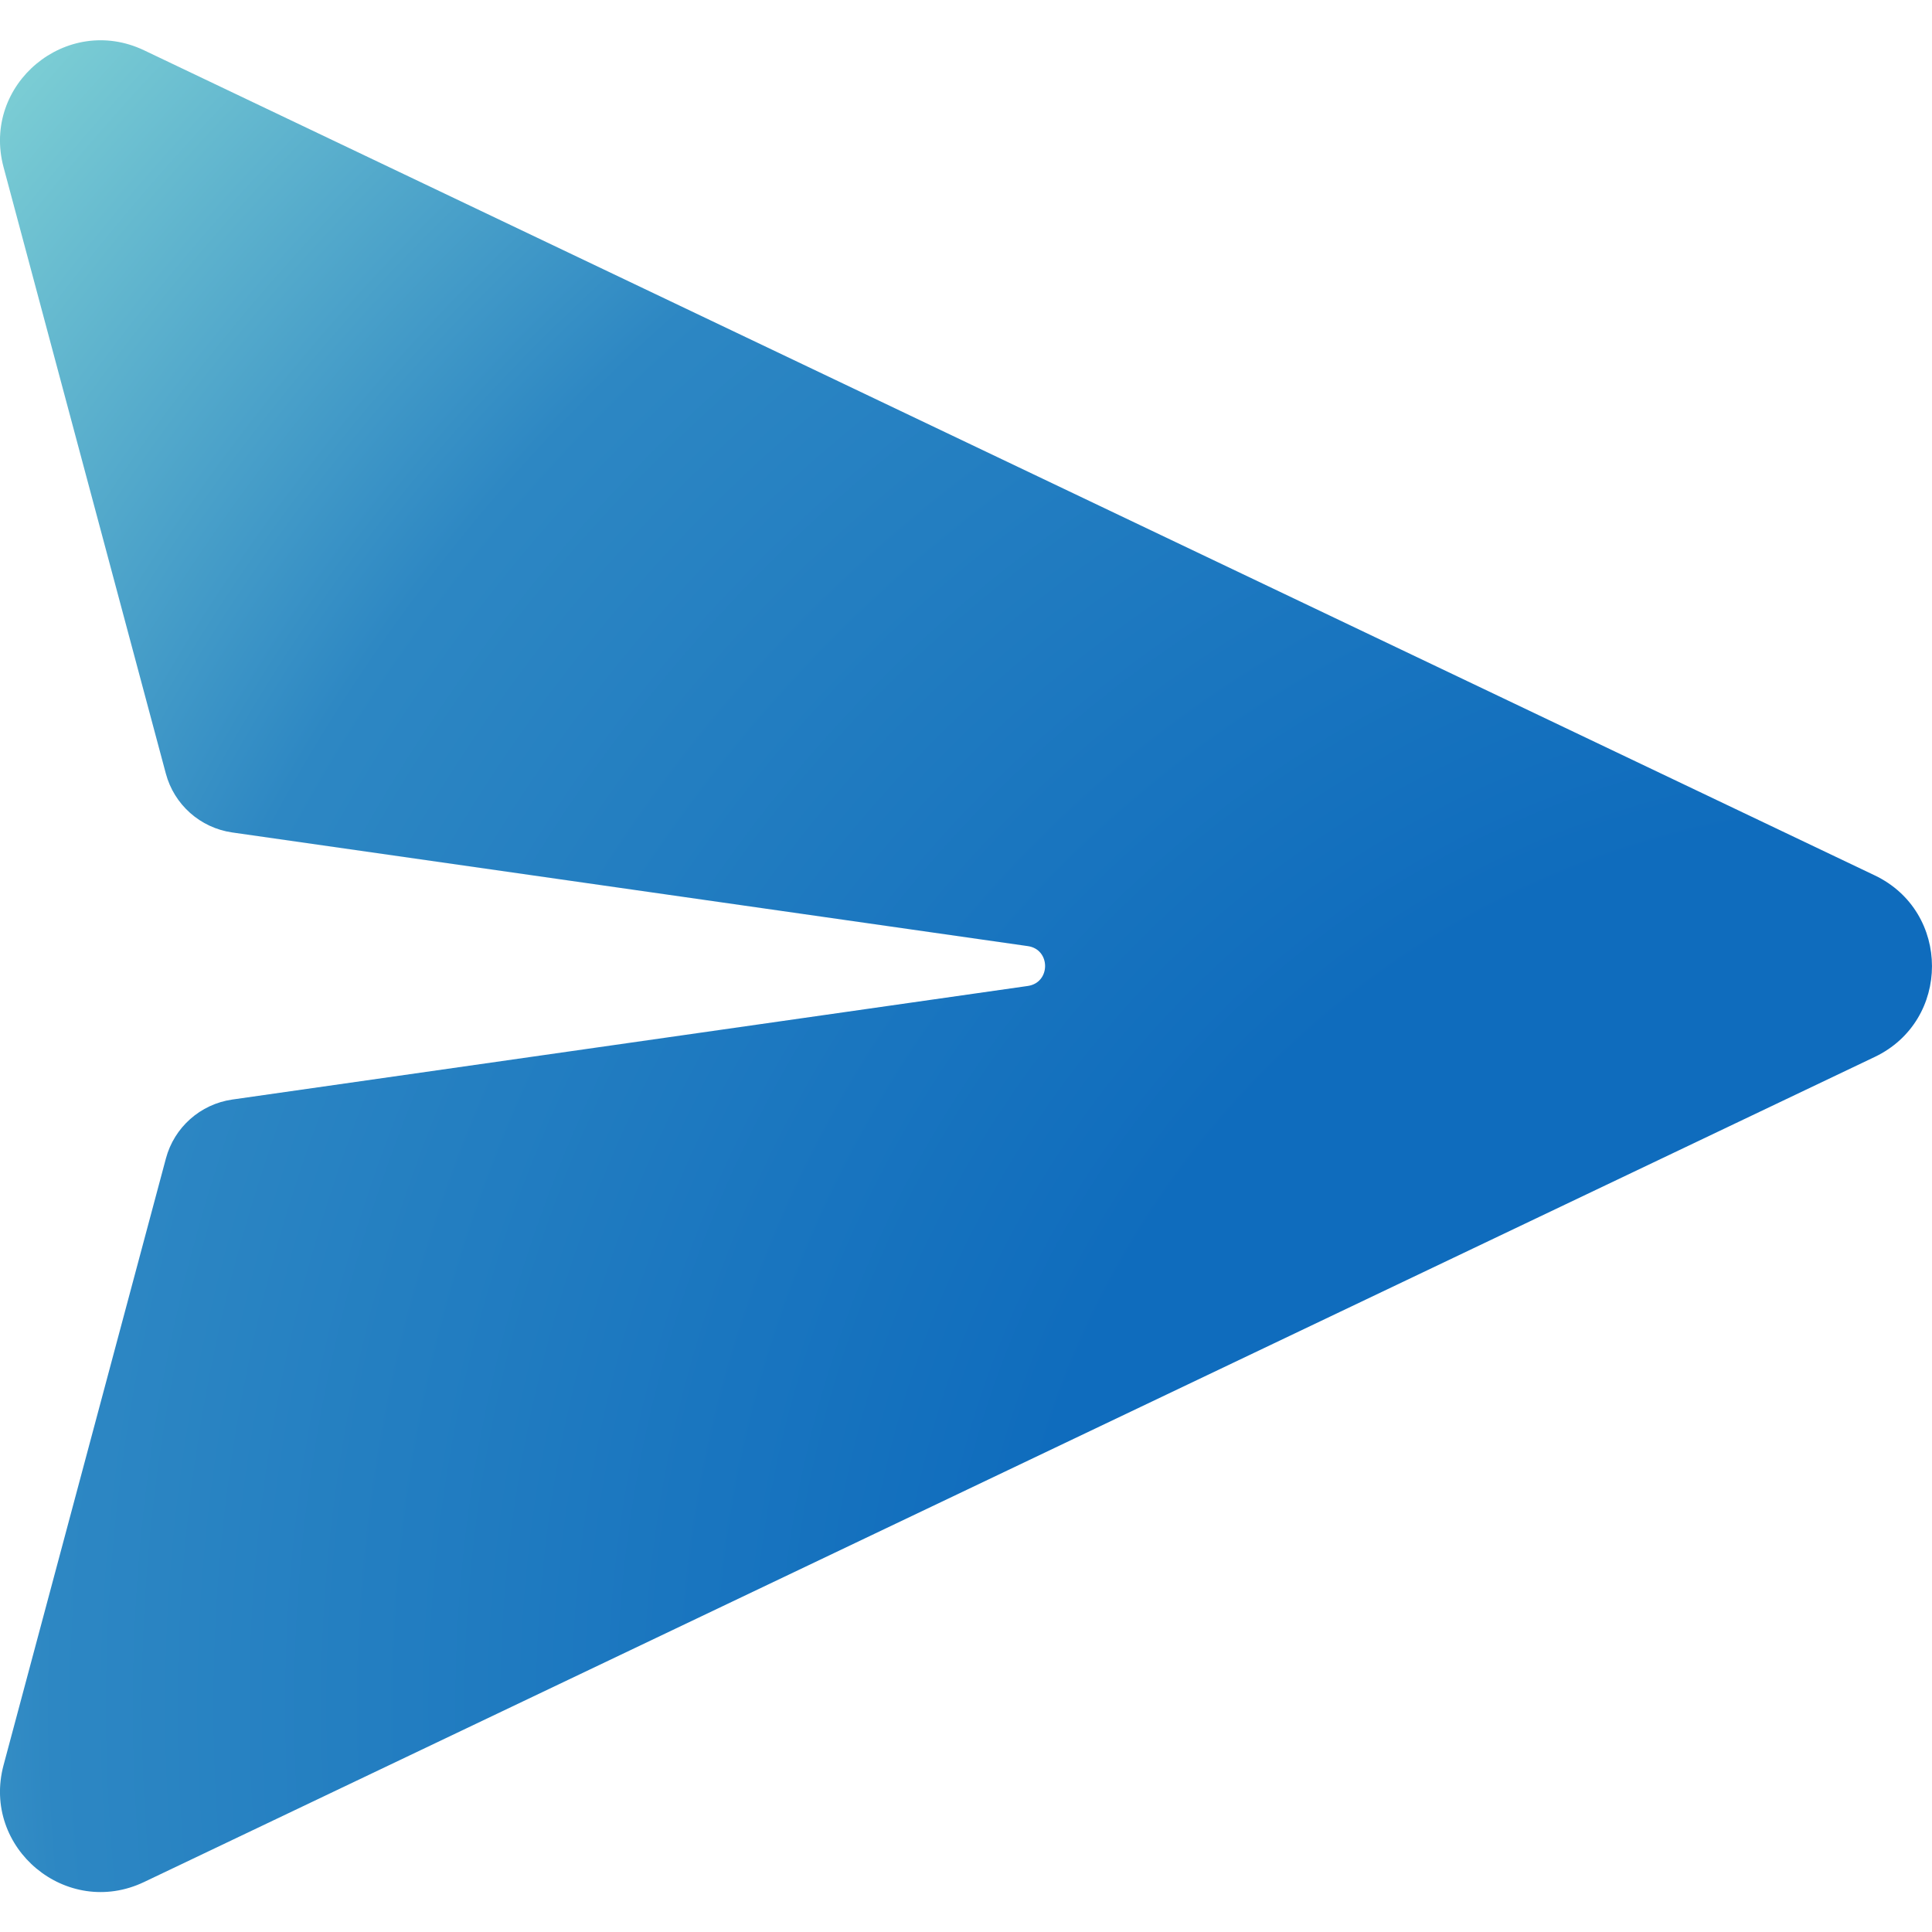
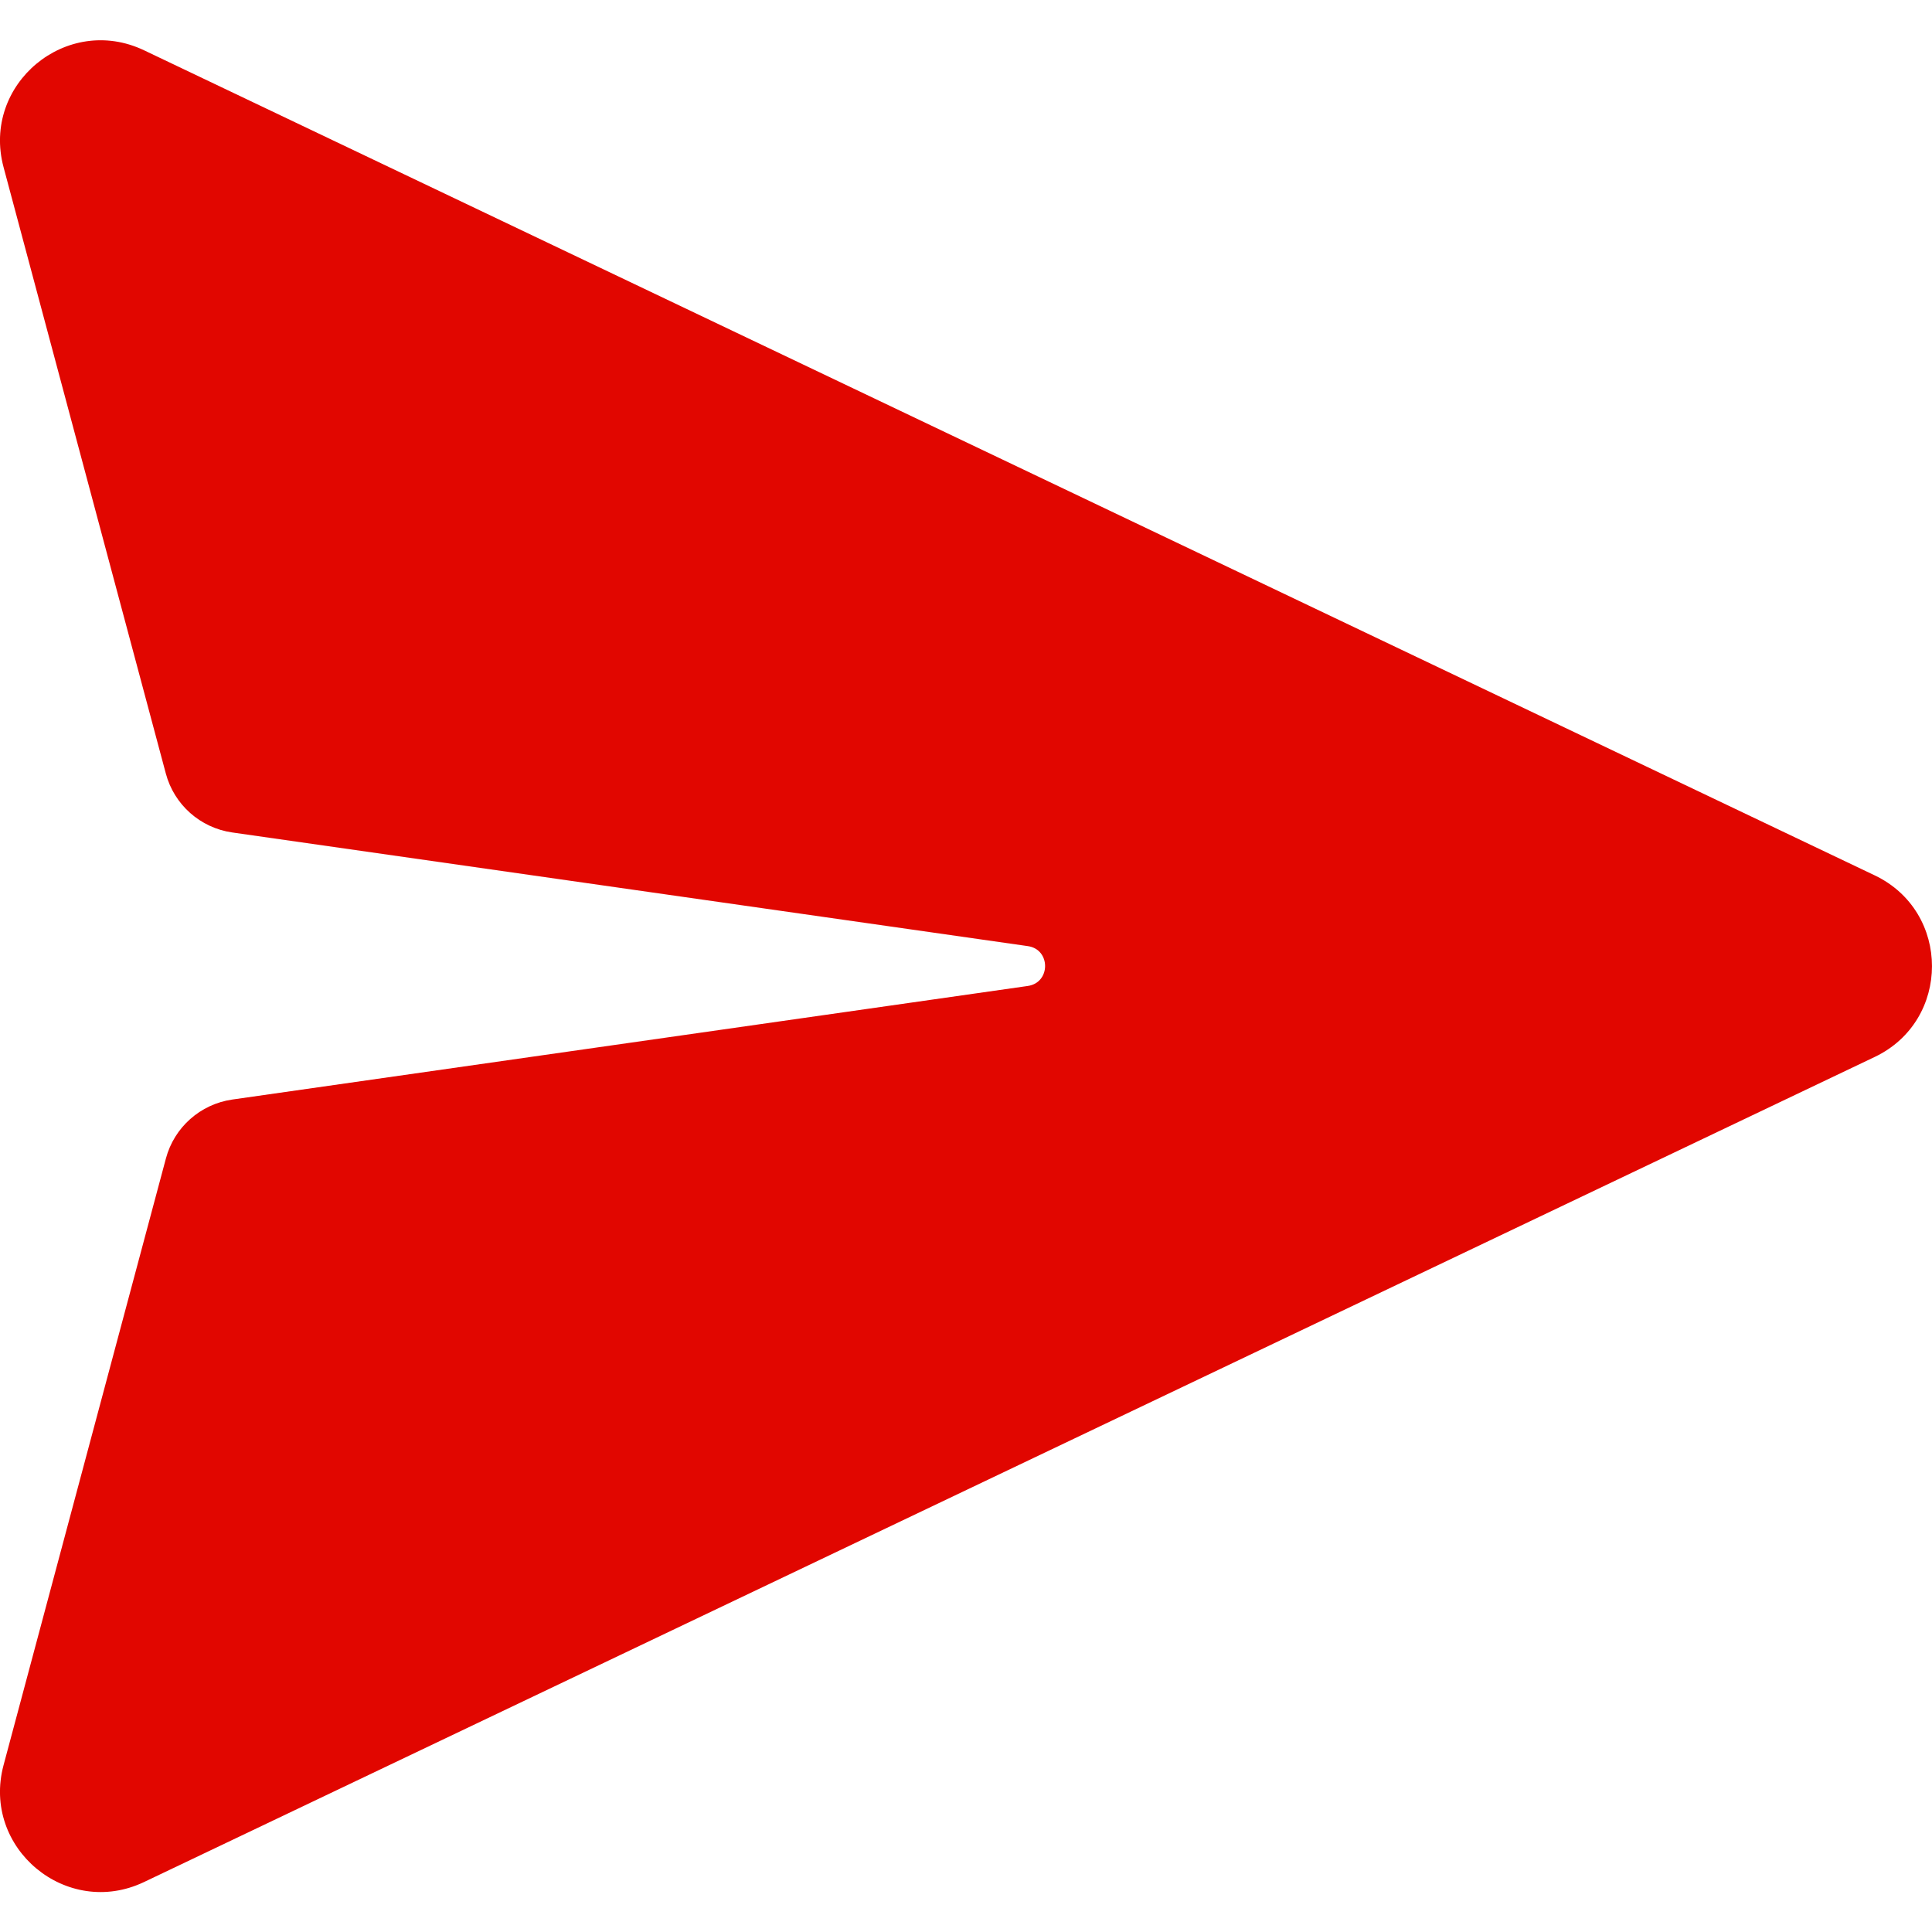
<svg xmlns="http://www.w3.org/2000/svg" width="24" height="24" viewBox="0 0 24 24" fill="none">
  <path d="M1.79 0.625C0.827 0.166 -0.231 1.046 0.044 2.076L2.06 9.609C2.163 9.996 2.488 10.284 2.884 10.341L12.768 11.753C13.054 11.793 13.054 12.207 12.768 12.248L2.885 13.659C2.489 13.716 2.164 14.004 2.061 14.391L0.044 21.928C-0.231 22.958 0.827 23.838 1.79 23.379L23.288 13.13C24.237 12.678 24.237 11.326 23.288 10.874L1.79 0.625Z" fill="url(#paint0_radial_2280_119090)" />
  <defs>
    <radialGradient id="paint0_radial_2280_119090" cx="0" cy="0" r="1" gradientUnits="userSpaceOnUse" gradientTransform="translate(24.0234 21.2469) rotate(-142.006) scale(33.4402 32.3913)">
-       <stop offset="0.336" stop-color="#0F6CBD" />
-       <stop offset="0.703" stop-color="#2D87C3" />
-       <stop offset="1" stop-color="#8DDDD8" />
+       <stop offset="0.336" stop-color="#E10600" />
+       <stop offset="0.703" stop-color="#E10600" />
+       <stop offset="1" stop-color="#E10600" />
    </radialGradient>
  </defs>
</svg>
